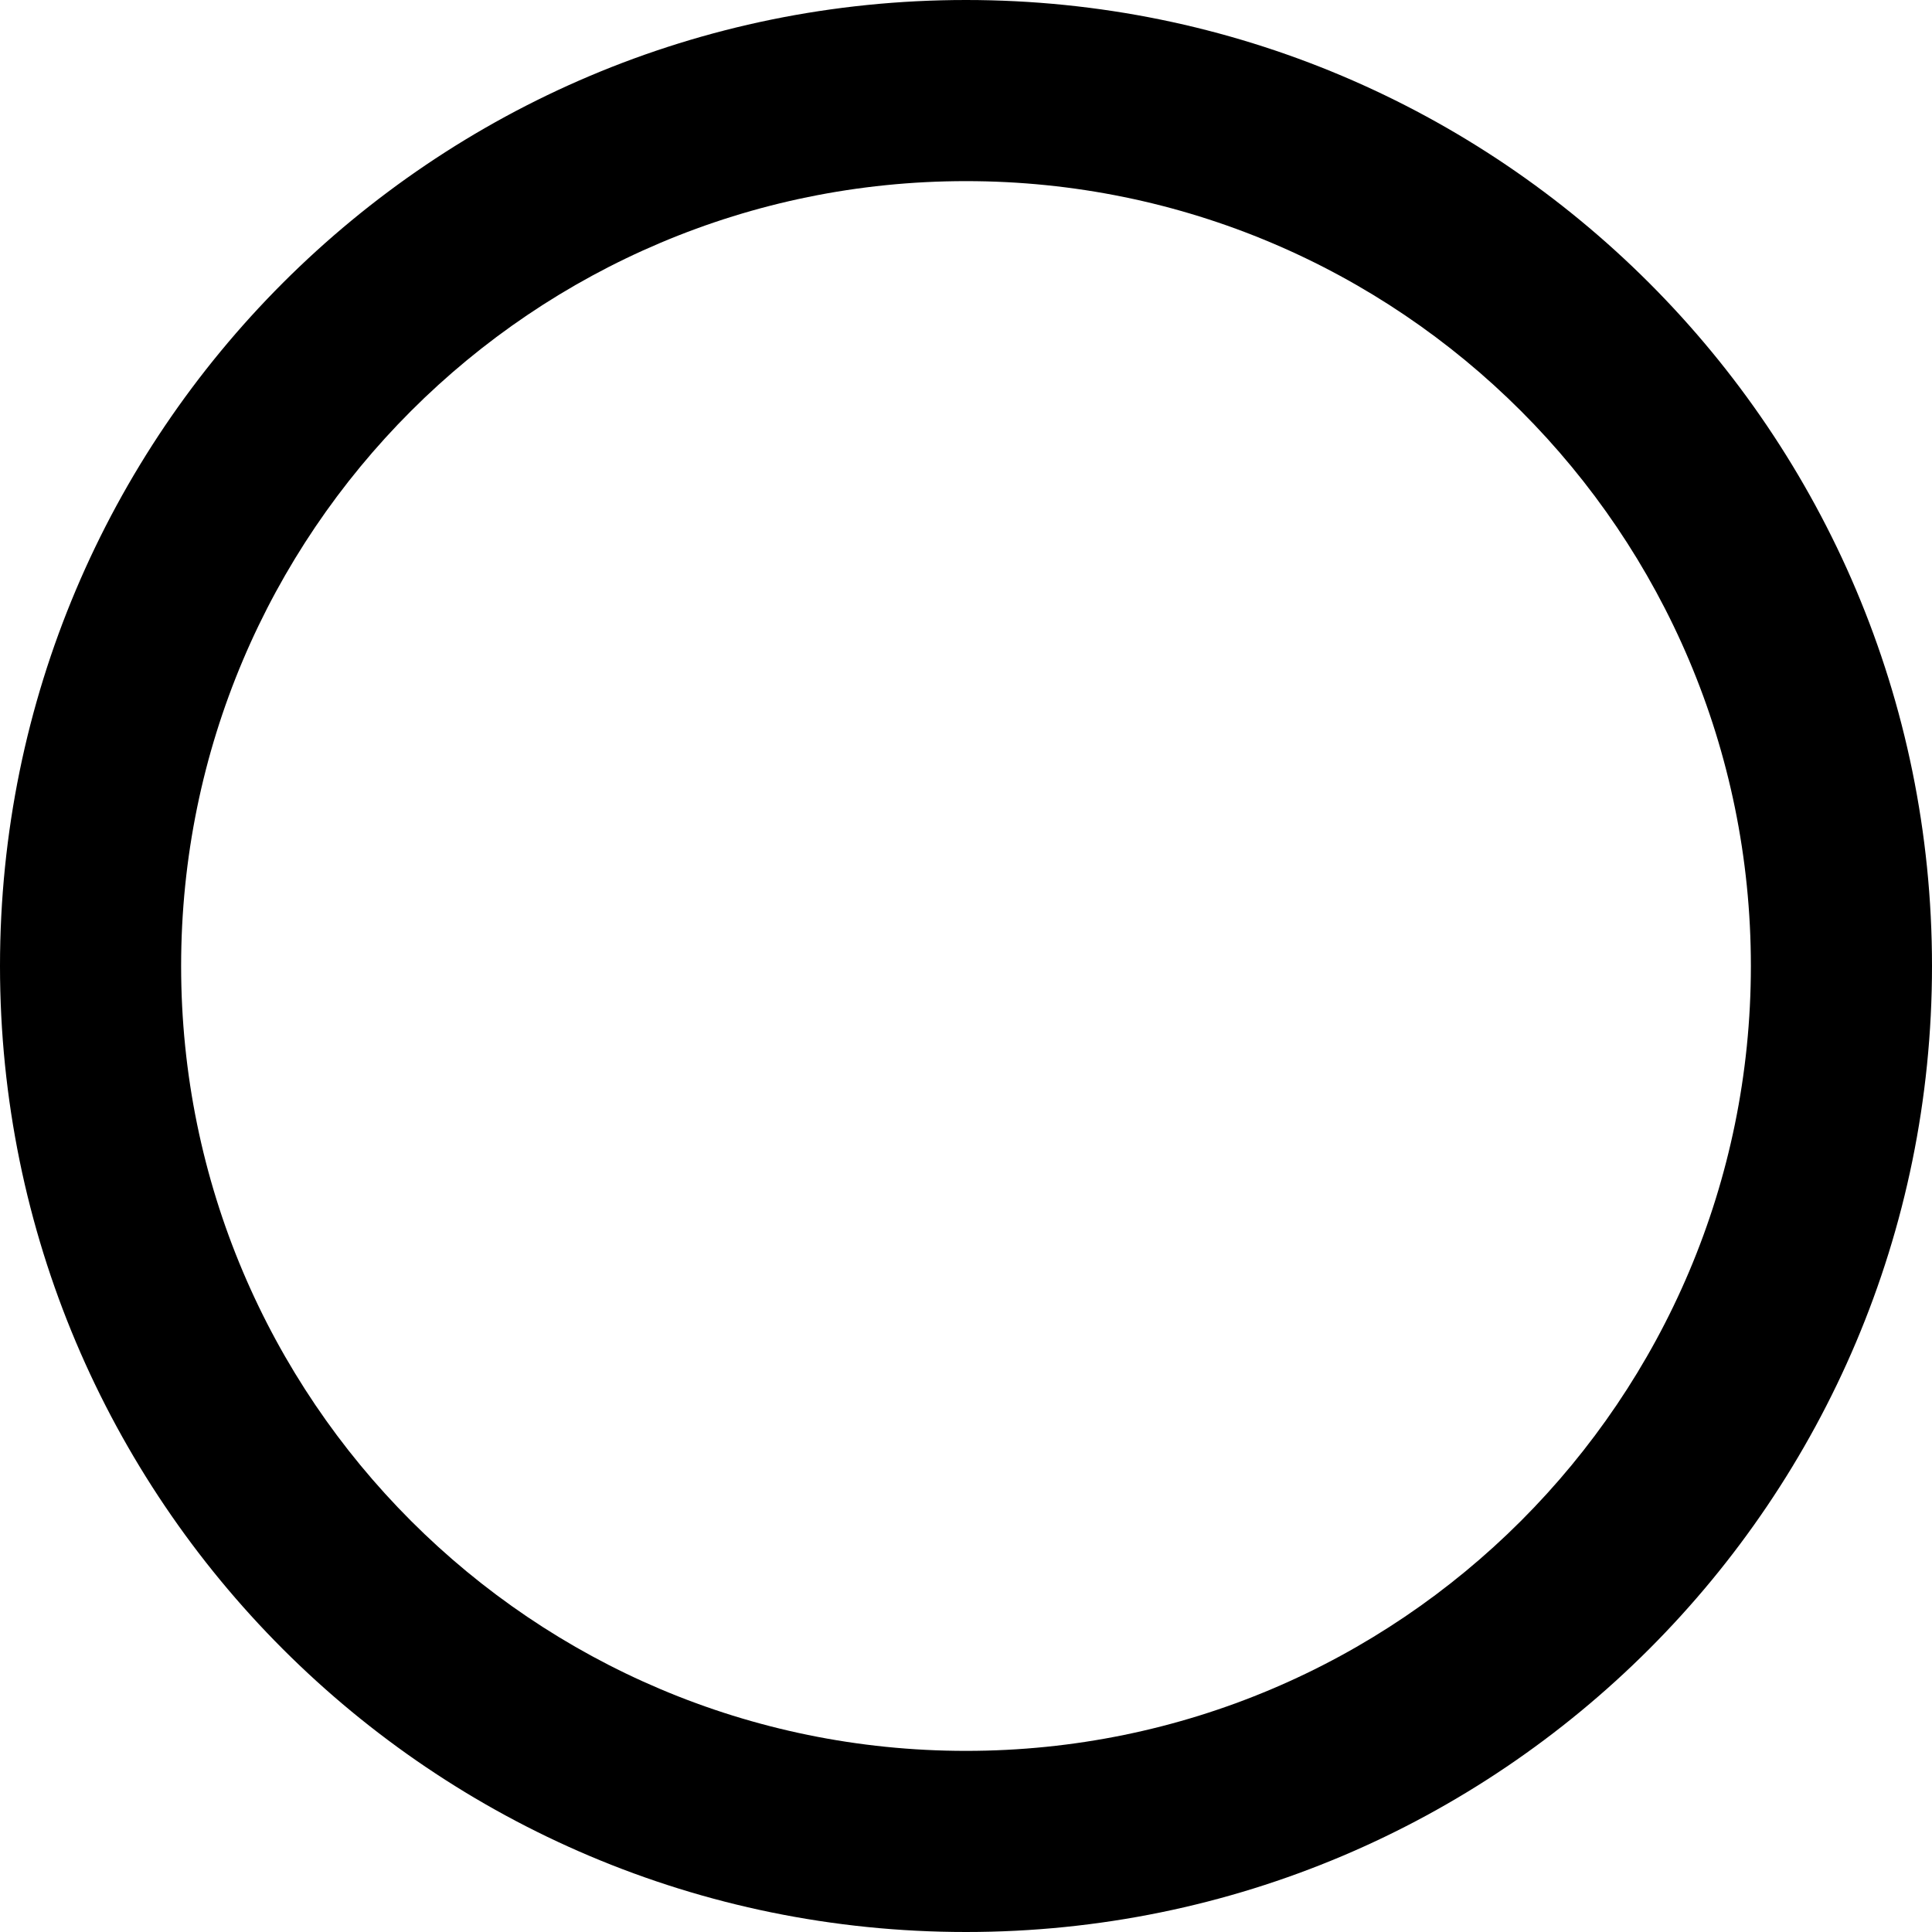
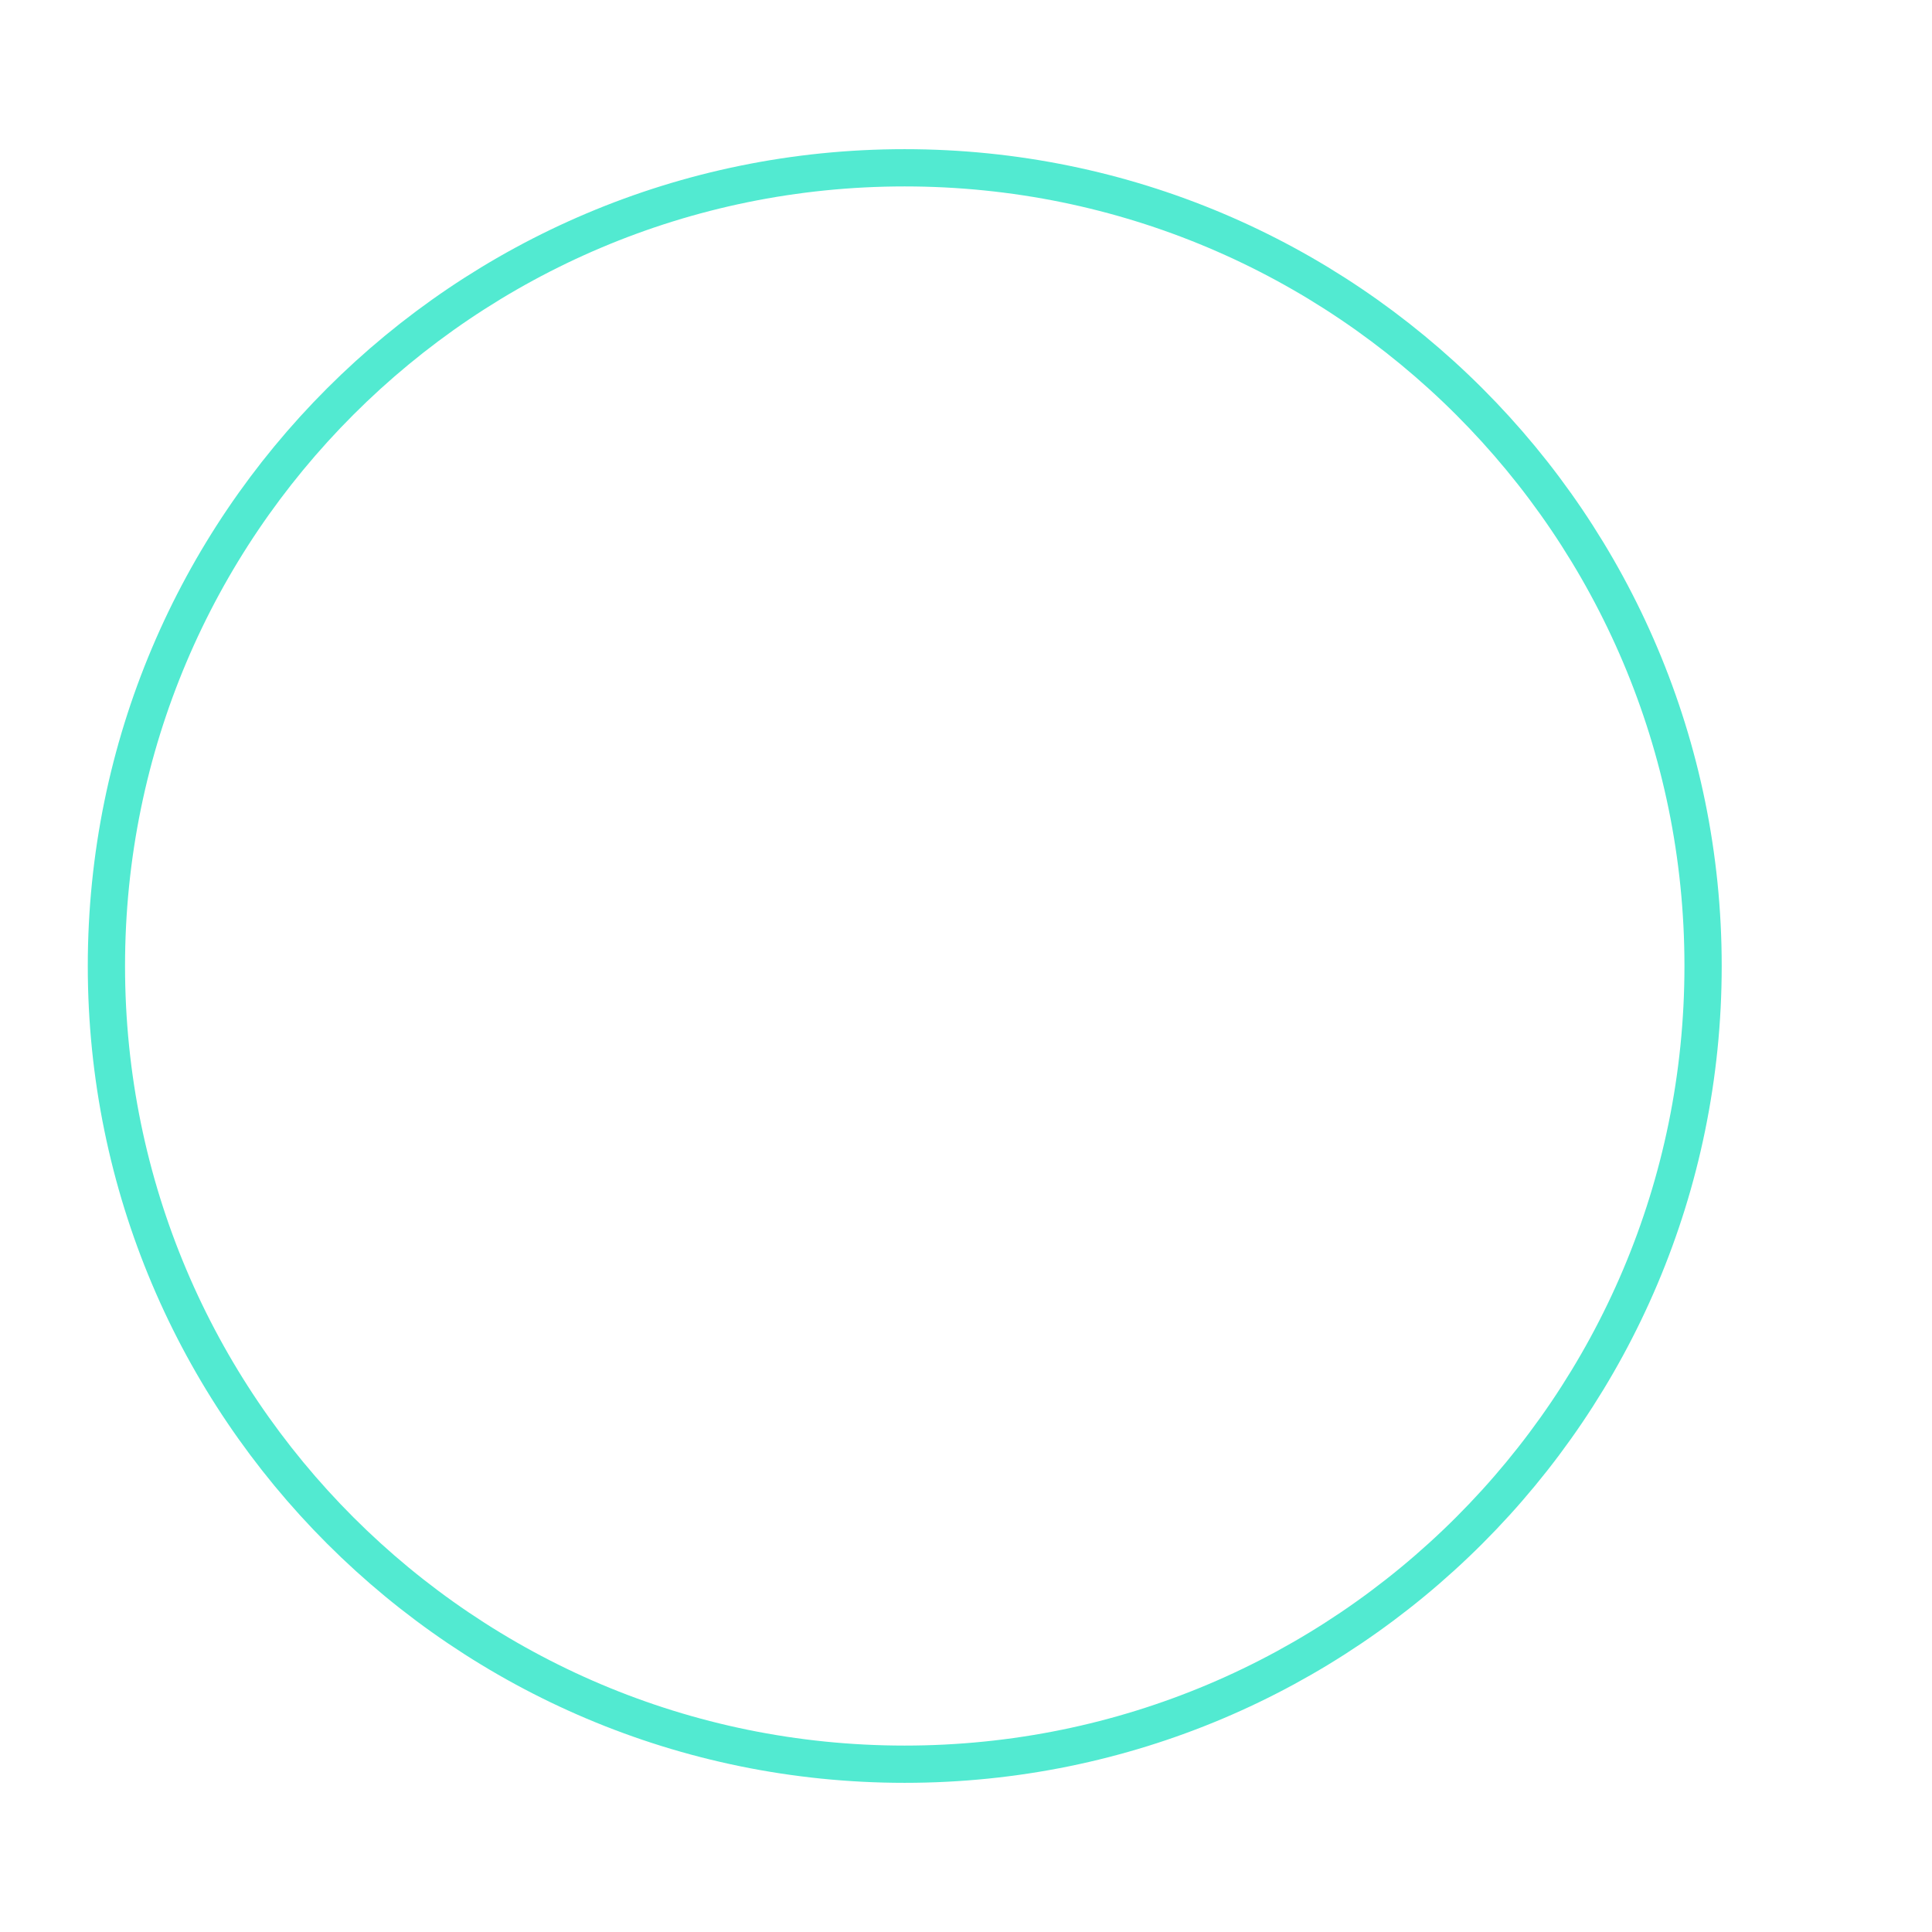
- <svg xmlns="http://www.w3.org/2000/svg" width="24pt" height="24pt" viewBox="0 0 24 24" version="1.1">
+ <svg xmlns="http://www.w3.org/2000/svg" width="30pt" height="30pt" viewBox="0 0 30 30" version="1.1">
  <g id="surface1">
-     <path style=" stroke:none;fill-rule:nonzero;fill:rgb(0%,0%,0%);fill-opacity:1;" d="M 12 0 C 5.371 0 0 5.371 0 12 C 0 18.629 5.371 24 12 24 C 18.629 24 24 18.629 24 12 C 24 5.371 18.629 0 12 0 Z M 12 21.75 C 6.617 21.75 2.25 17.383 2.25 12 C 2.25 6.613 6.617 2.25 12 2.25 C 17.383 2.25 21.75 6.613 21.75 12 C 21.75 17.383 17.383 21.75 12 21.75 Z M 12 21.75 " />
+     <path style="fill:none;stroke-width:7;stroke-linecap:butt;stroke-linejoin:miter;stroke:rgb(32.157%,91.765%,81.961%);stroke-opacity:1;stroke-miterlimit:4;" d="M 320.01 181.512 C 320.01 264.374 252.841 331.496 169.979 331.496 C 87.164 331.496 19.995 264.374 19.995 181.512 C 19.995 98.65 87.164 31.528 169.979 31.528 C 252.841 31.528 320.01 98.65 320.01 181.512 Z M 320.01 181.512 " transform="matrix(0.0826389,0,0,0.0826389,0,0.0000413195)" />
  </g>
</svg>
